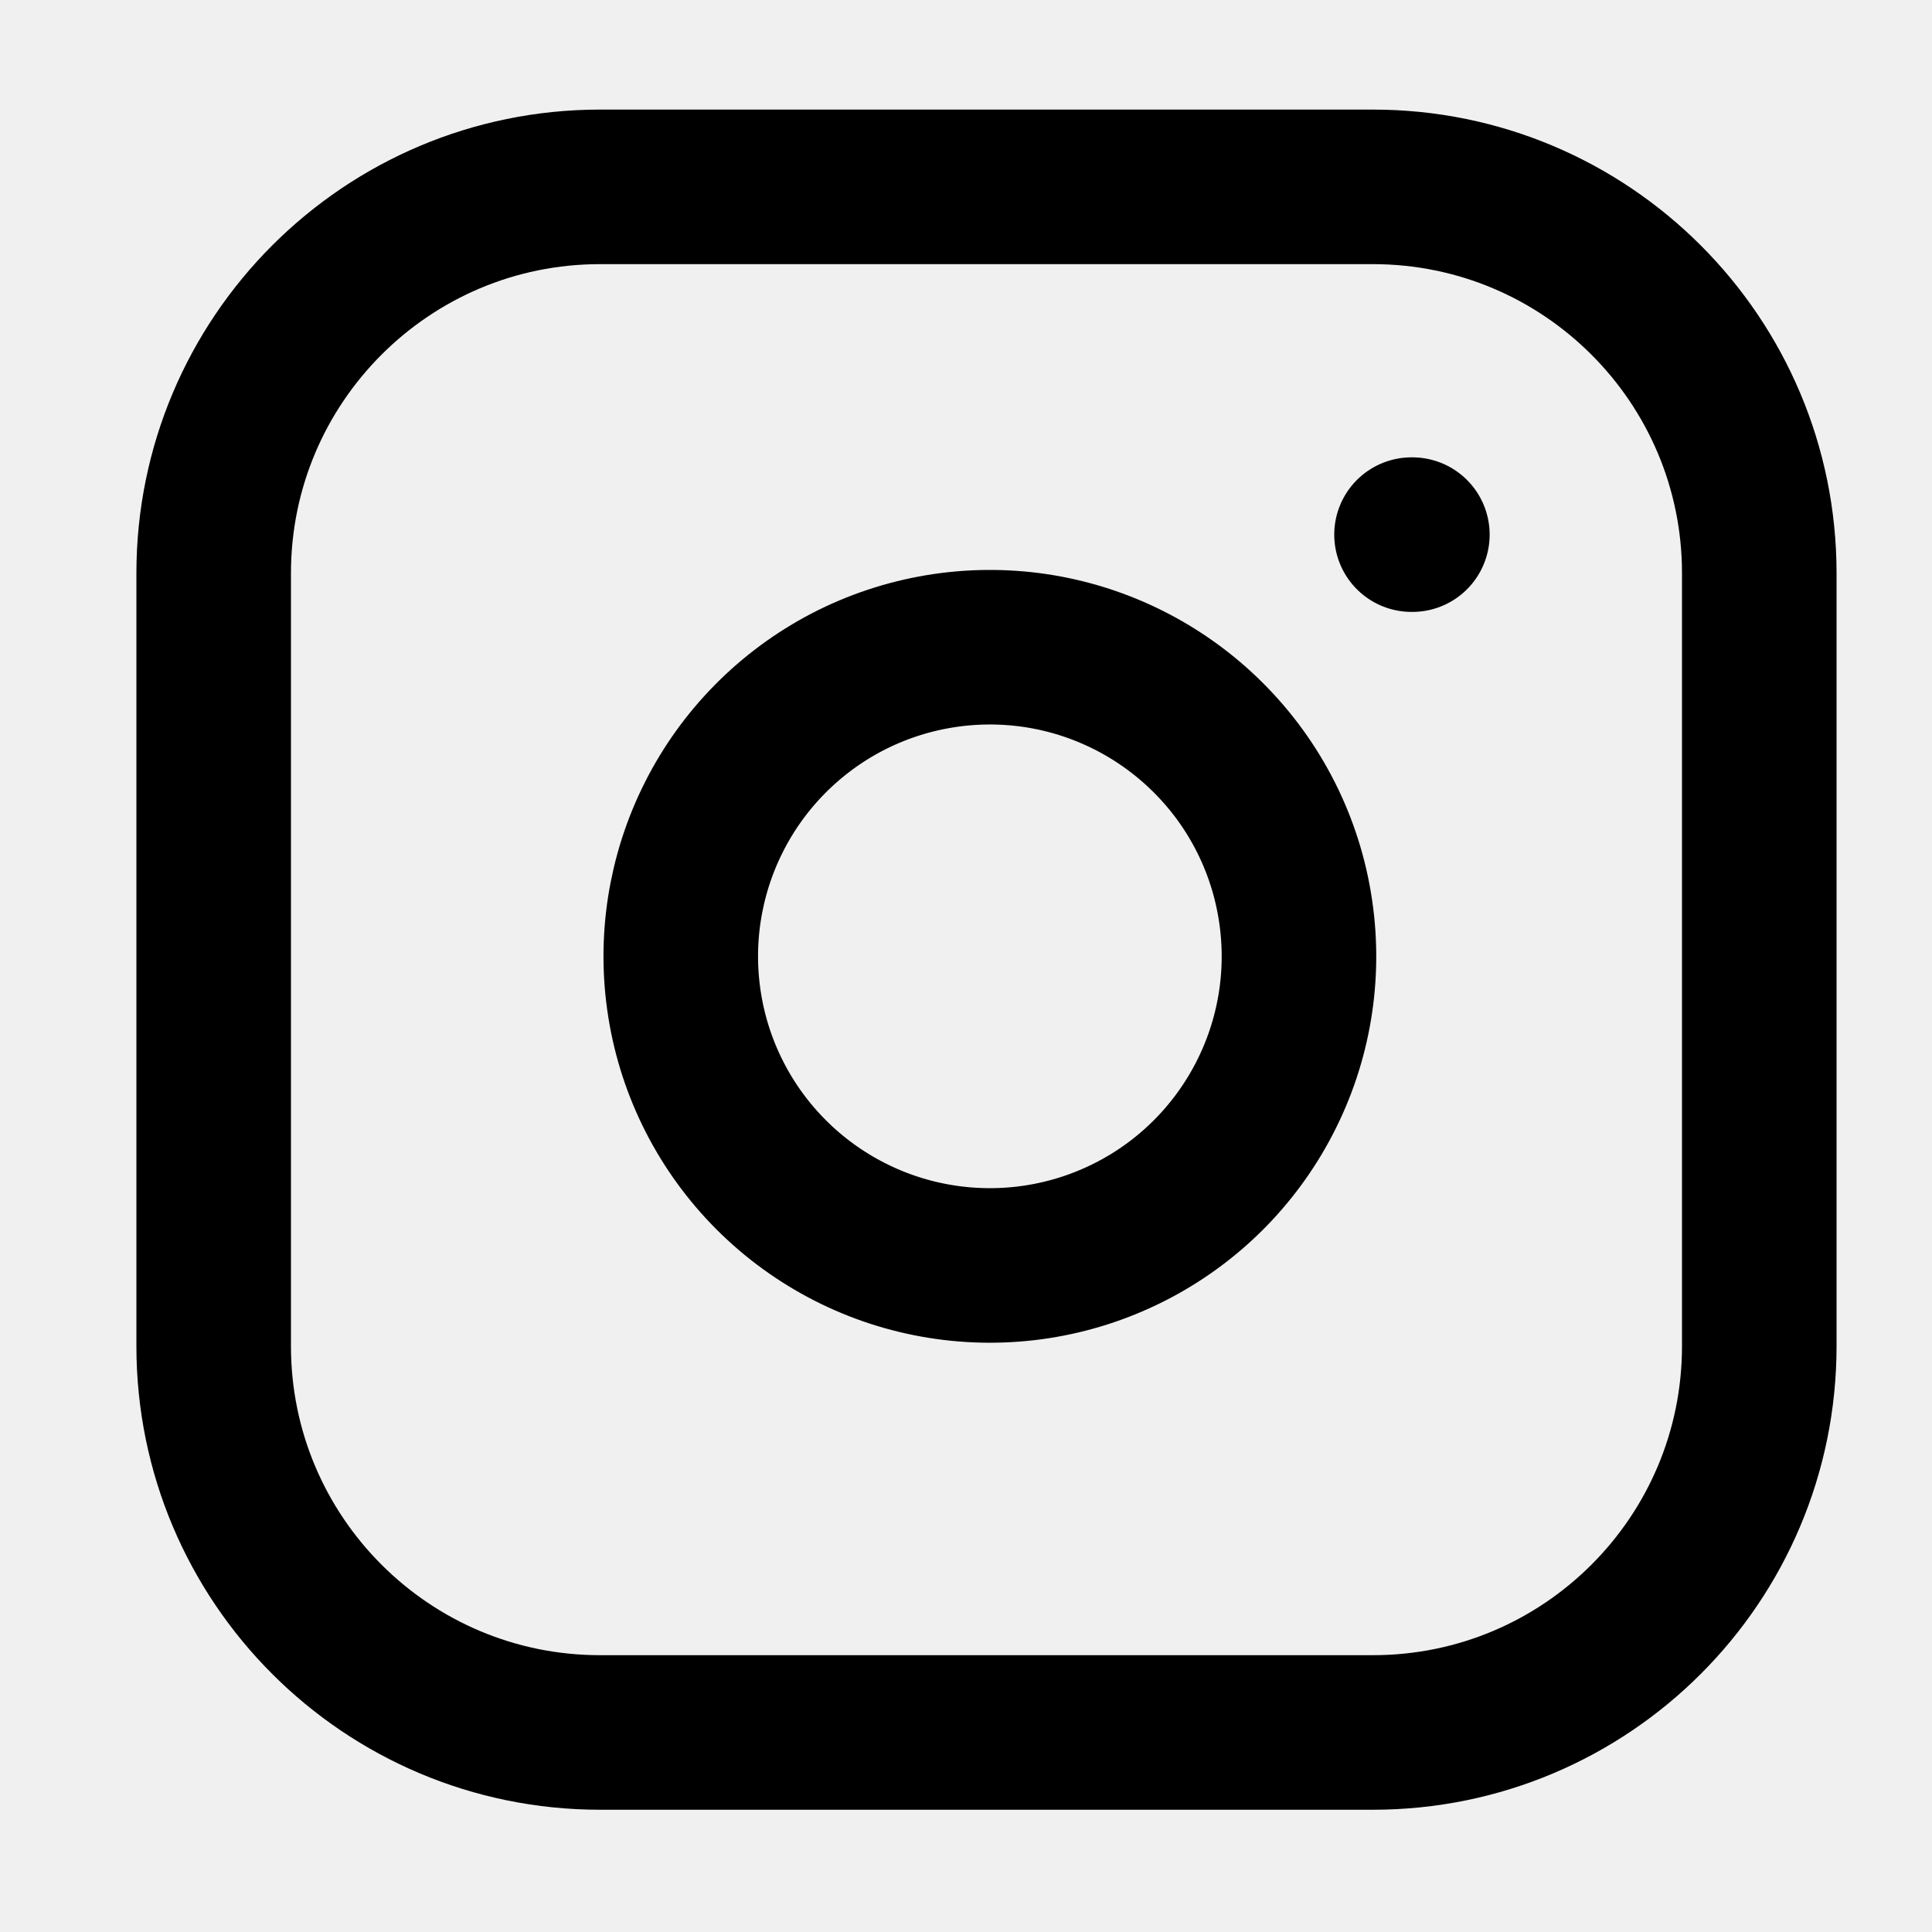
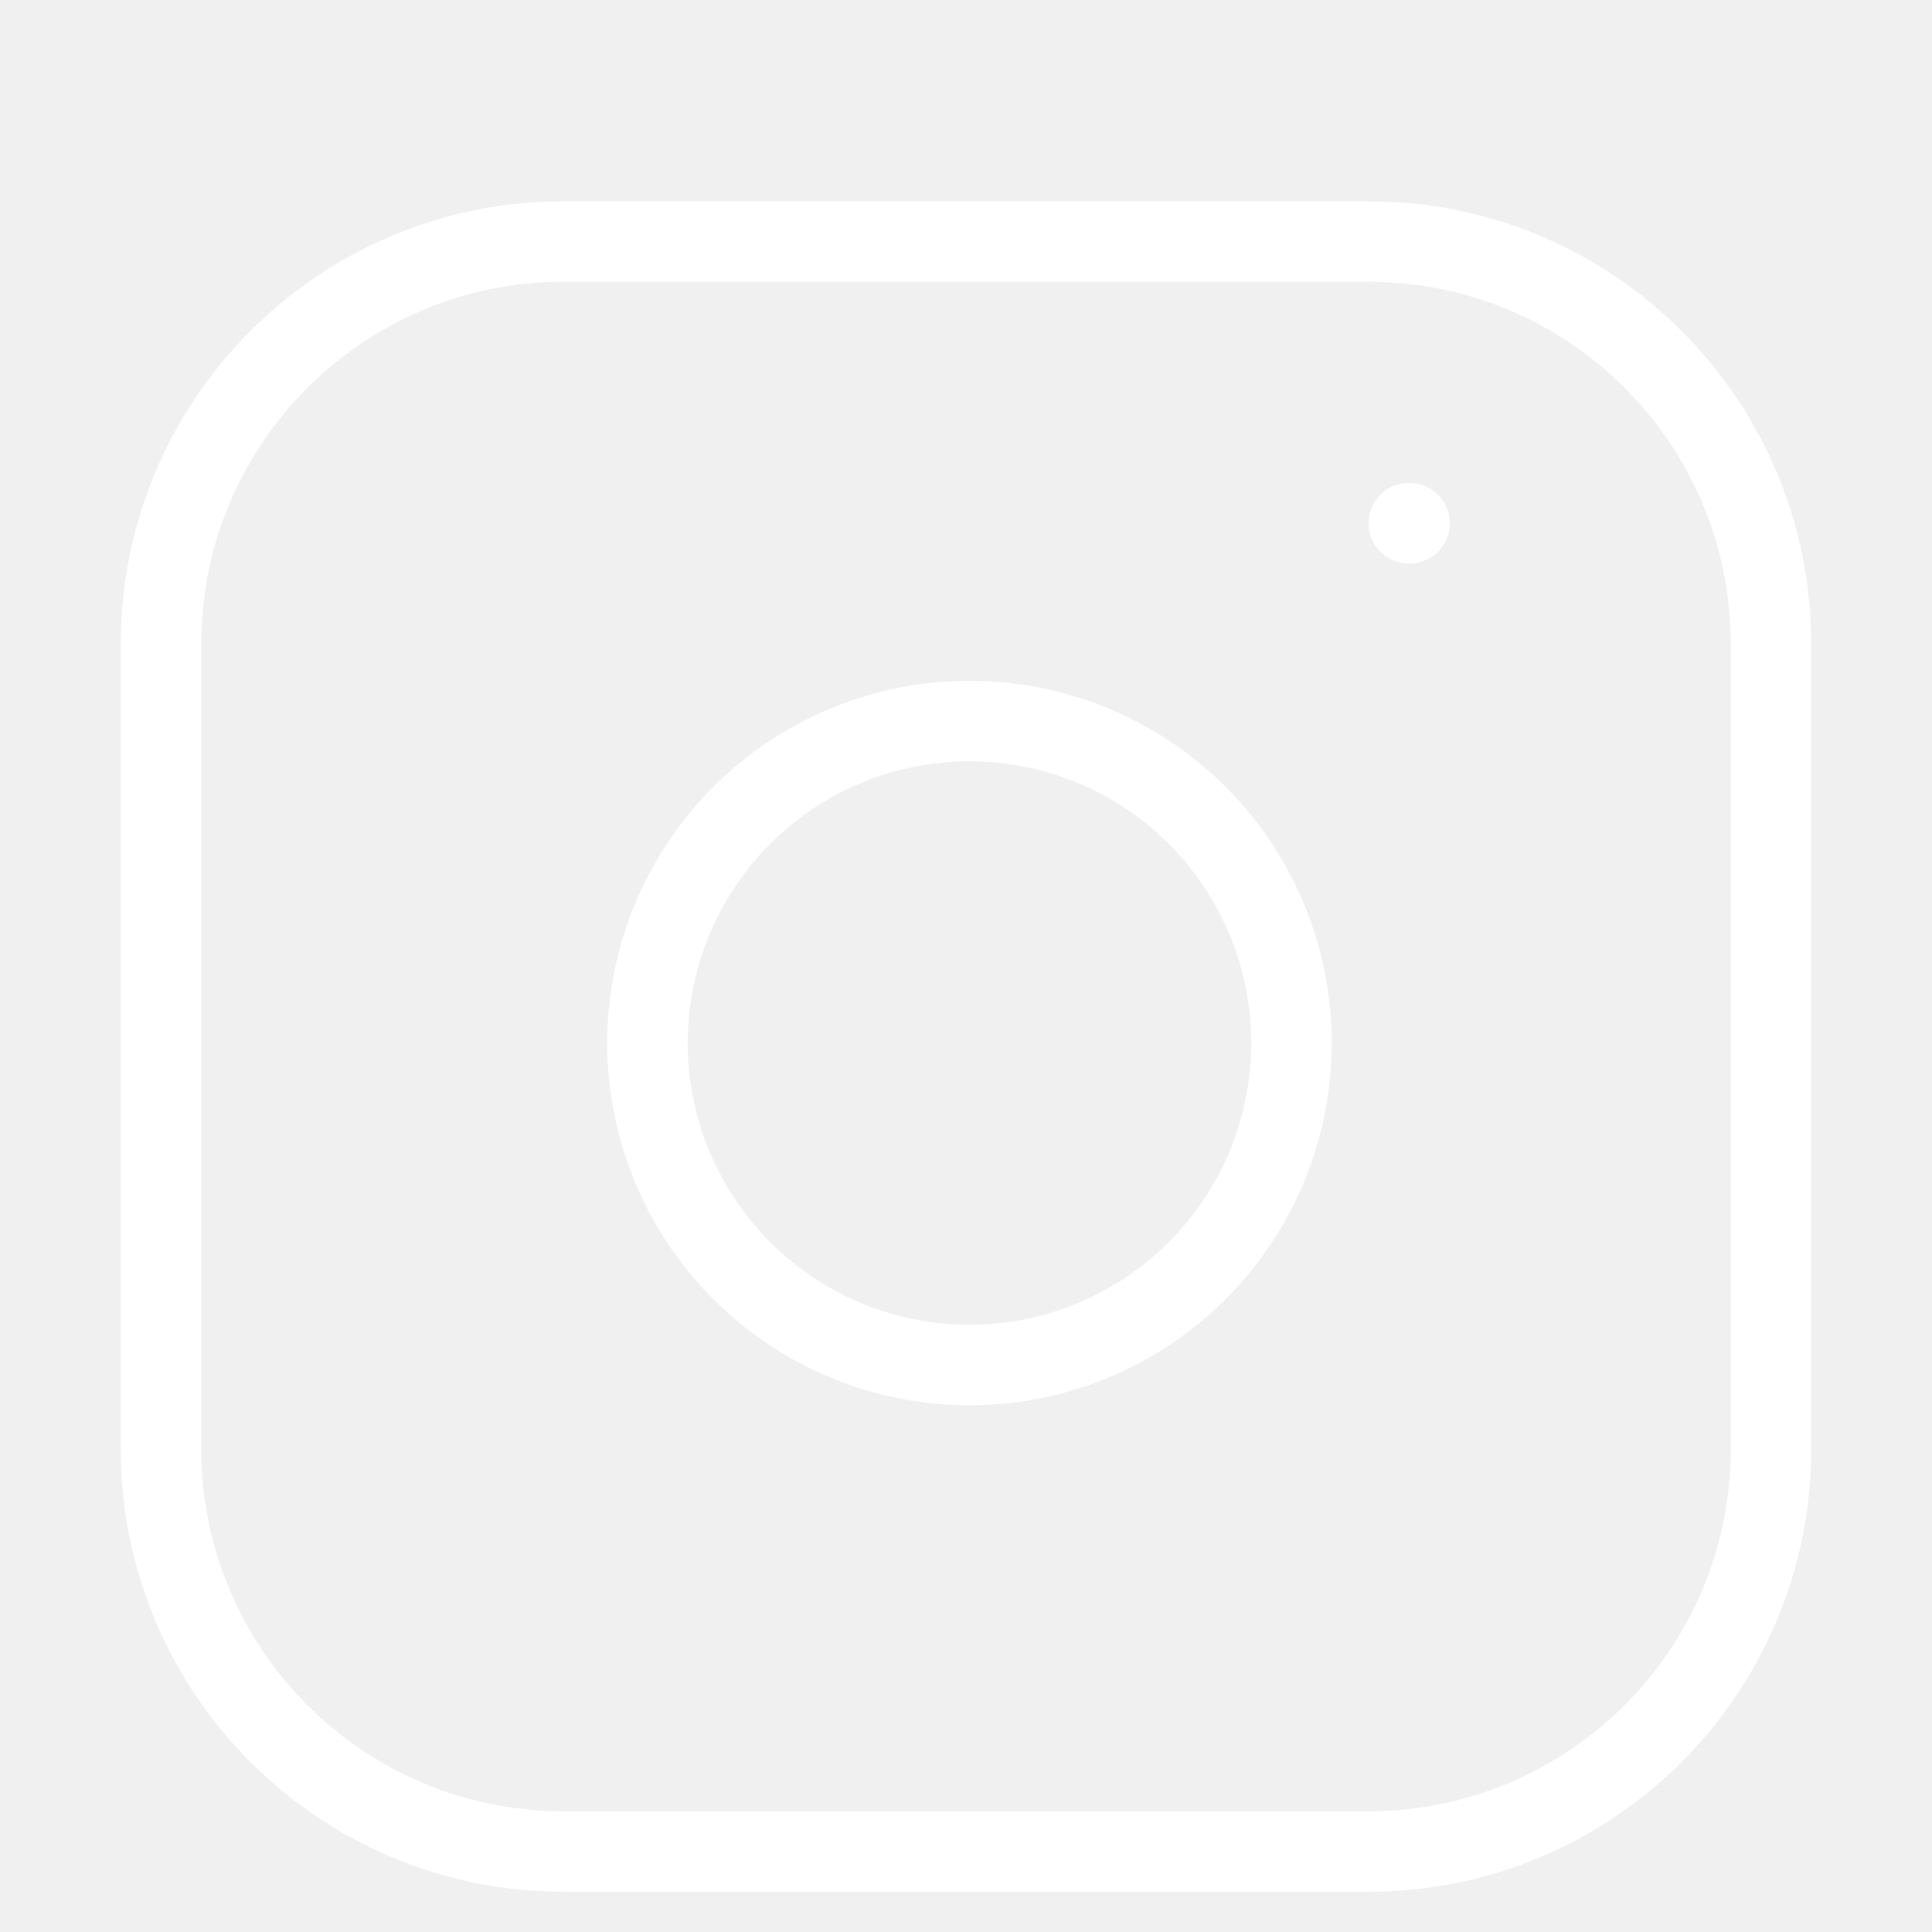
- <svg xmlns="http://www.w3.org/2000/svg" width="25" height="25" viewBox="0 0 25 25" fill="none">
-   <path d="M17.765 2.418H7.765C5.004 2.418 2.765 4.657 2.765 7.418V17.418C2.765 20.18 5.004 22.418 7.765 22.418H17.765C20.527 22.418 22.765 20.18 22.765 17.418V7.418C22.765 4.657 20.527 2.418 17.765 2.418Z" stroke="black" stroke-width="2" stroke-linecap="round" stroke-linejoin="round" />
-   <path d="M16.765 11.788C16.889 12.62 16.747 13.47 16.359 14.217C15.972 14.964 15.359 15.57 14.607 15.948C13.856 16.326 13.004 16.458 12.173 16.324C11.343 16.191 10.575 15.798 9.98 15.203C9.385 14.608 8.993 13.841 8.86 13.011C8.726 12.18 8.858 11.328 9.236 10.577C9.614 9.825 10.22 9.212 10.966 8.824C11.713 8.437 12.563 8.295 13.396 8.418C14.244 8.544 15.03 8.94 15.637 9.547C16.244 10.153 16.64 10.939 16.765 11.788Z" stroke="black" stroke-width="2" stroke-linecap="round" stroke-linejoin="round" />
-   <path d="M18.265 6.918H18.276" stroke="black" stroke-width="2" stroke-linecap="round" stroke-linejoin="round" />
+ <svg xmlns="http://www.w3.org/2000/svg" width="24" height="24" viewBox="0 0 24 24" fill="none">
+   <path d="M17 3H7C4.239 3 2 5.239 2 8V18C2 20.761 4.239 23 7 23H17C19.761 23 22 20.761 22 18V8C22 5.239 19.761 3 17 3Z" stroke="white" stroke-linecap="round" stroke-linejoin="round" />
+   <path d="M16 12.37C16.123 13.202 15.981 14.052 15.594 14.799C15.206 15.546 14.593 16.151 13.842 16.53C13.09 16.908 12.238 17.04 11.408 16.906C10.577 16.772 9.81 16.38 9.215 15.785C8.62 15.19 8.228 14.423 8.094 13.592C7.96 12.761 8.092 11.91 8.47 11.158C8.849 10.407 9.454 9.794 10.201 9.406C10.948 9.019 11.798 8.877 12.63 9C13.479 9.126 14.265 9.521 14.872 10.128C15.479 10.735 15.874 11.521 16 12.37Z" stroke="white" stroke-linecap="round" stroke-linejoin="round" />
+   <path d="M17.5 6.5H17.51" stroke="white" stroke-linecap="round" stroke-linejoin="round" />
</svg>
